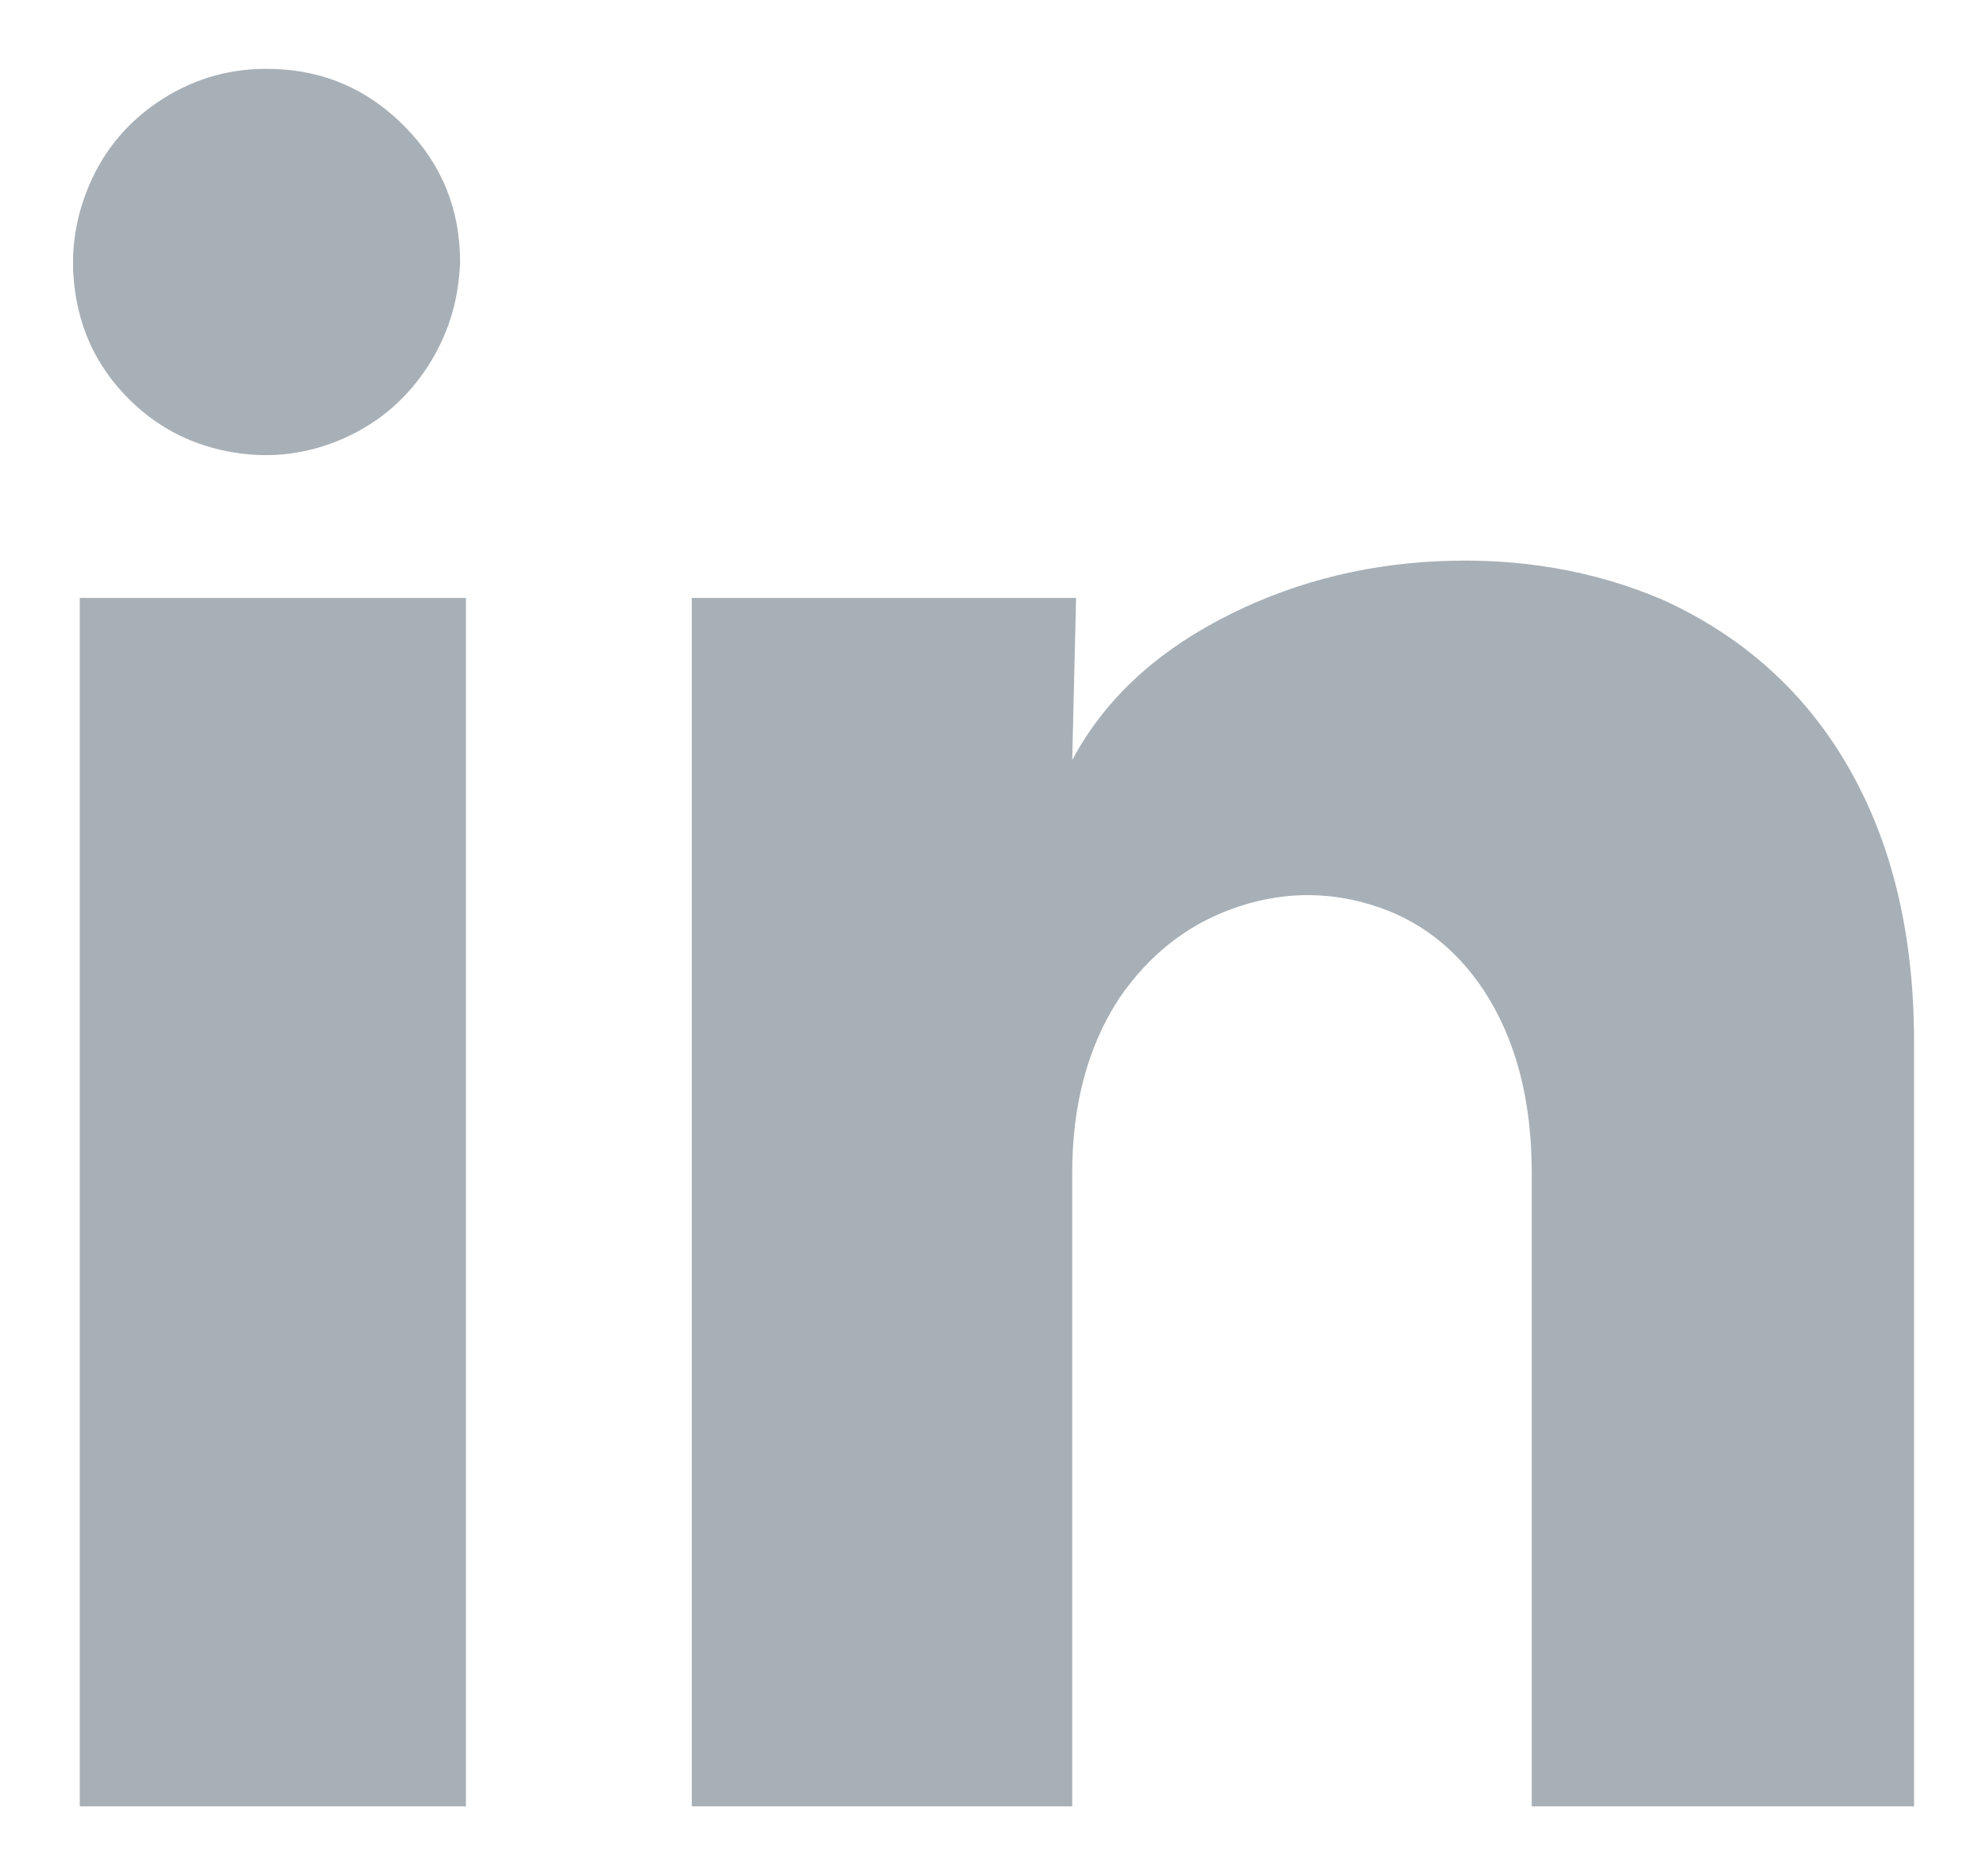
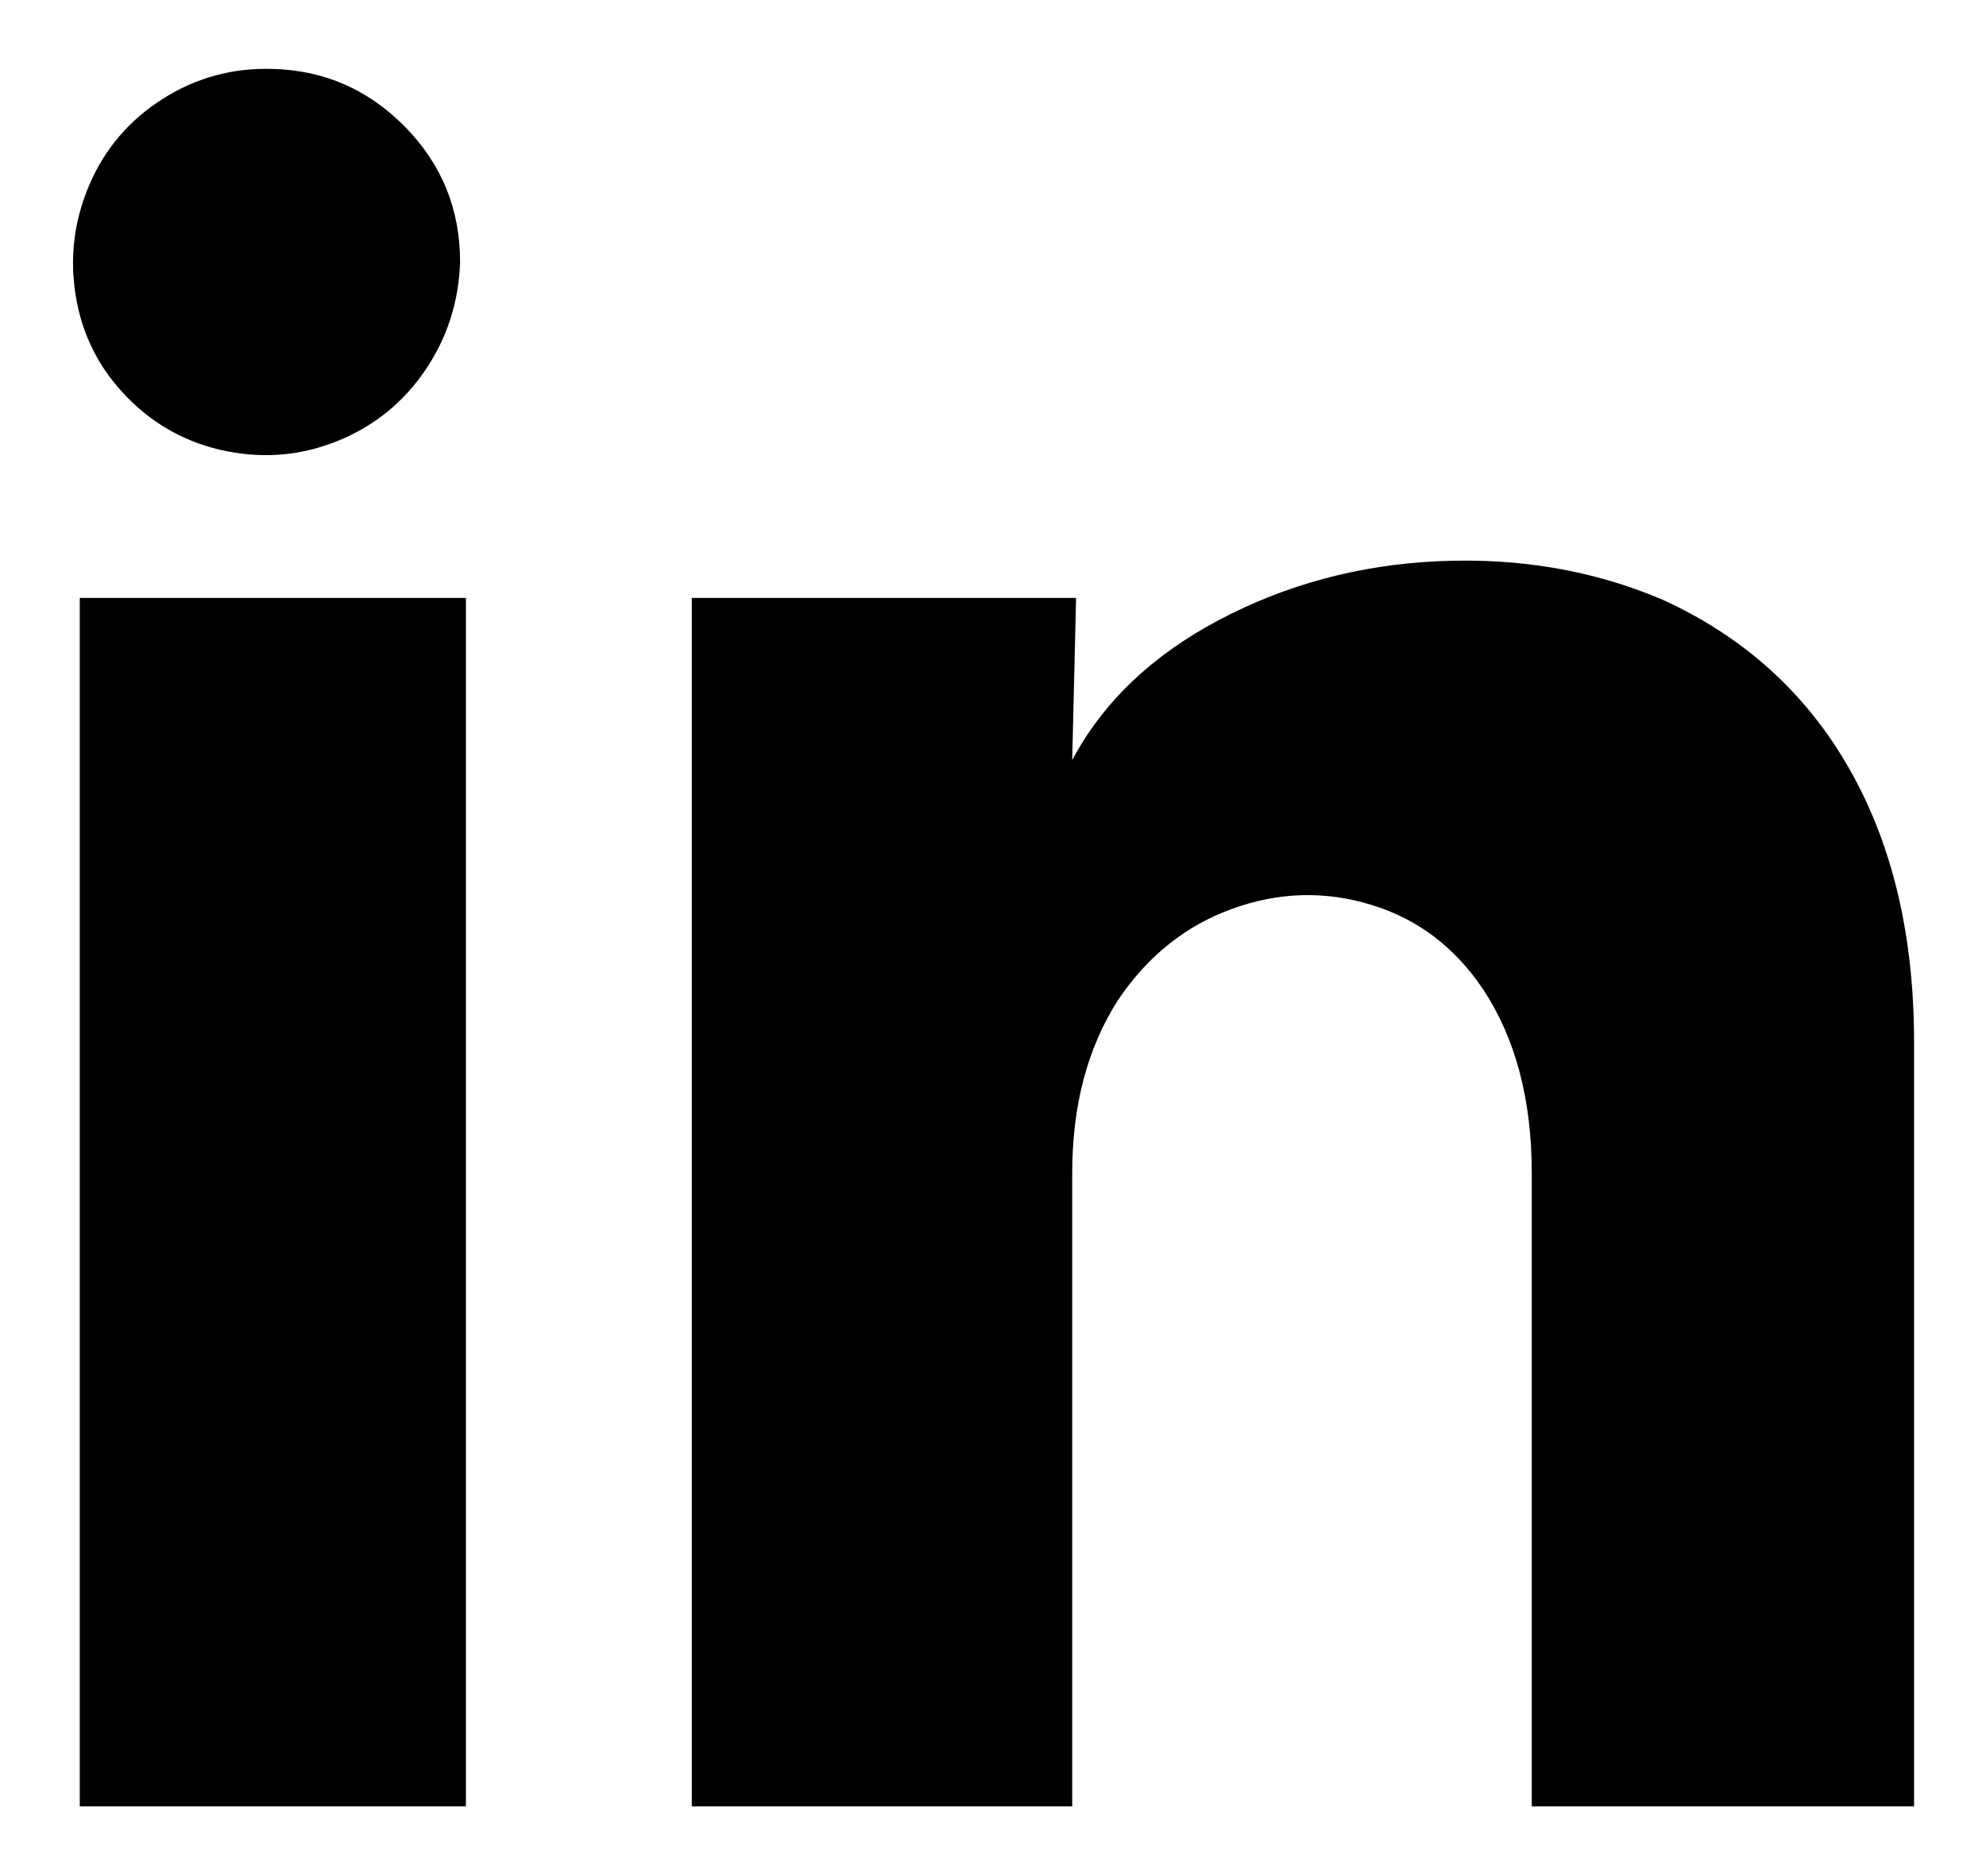
- <svg xmlns="http://www.w3.org/2000/svg" width="18" height="17" viewBox="0 0 18 17" fill="none">
-   <path d="M4.17 2.375C4.158 2.737 4.053 3.063 3.855 3.355C3.657 3.647 3.394 3.86 3.068 3.994C2.741 4.128 2.403 4.16 2.053 4.09C1.703 4.02 1.402 3.857 1.151 3.6C0.9 3.343 0.746 3.04 0.688 2.69C0.629 2.34 0.67 2.002 0.81 1.675C0.95 1.348 1.172 1.089 1.475 0.896C1.778 0.704 2.111 0.613 2.473 0.625C2.939 0.637 3.339 0.812 3.671 1.15C4.004 1.488 4.17 1.897 4.17 2.375ZM4.223 5.42H0.723V16.375H4.223V5.42ZM9.753 5.42H6.27V16.375H9.718V10.635C9.718 10.017 9.858 9.492 10.137 9.06C10.406 8.663 10.75 8.389 11.17 8.238C11.59 8.086 12.01 8.074 12.43 8.203C12.85 8.331 13.188 8.588 13.445 8.973C13.737 9.416 13.883 9.97 13.883 10.635V16.375H17.348V9.445C17.348 8.418 17.126 7.549 16.683 6.838C16.297 6.219 15.761 5.753 15.072 5.438C14.443 5.169 13.76 5.053 13.025 5.088C12.313 5.122 11.654 5.3 11.047 5.621C10.441 5.942 9.998 6.365 9.718 6.89L9.753 5.42Z" fill="#A8B0B7" />
+ <svg xmlns="http://www.w3.org/2000/svg" viewBox="0 0 18 17" fill="currentColor">
+   <path d="M4.17 2.375C4.158 2.737 4.053 3.063 3.855 3.355C3.657 3.647 3.394 3.86 3.068 3.994C2.741 4.128 2.403 4.16 2.053 4.09C1.703 4.02 1.402 3.857 1.151 3.6C0.9 3.343 0.746 3.04 0.688 2.69C0.629 2.34 0.67 2.002 0.81 1.675C0.95 1.348 1.172 1.089 1.475 0.896C1.778 0.704 2.111 0.613 2.473 0.625C2.939 0.637 3.339 0.812 3.671 1.15C4.004 1.488 4.17 1.897 4.17 2.375ZM4.223 5.42H0.723V16.375H4.223V5.42ZM9.753 5.42H6.27V16.375H9.718V10.635C9.718 10.017 9.858 9.492 10.137 9.06C10.406 8.663 10.75 8.389 11.17 8.238C11.59 8.086 12.01 8.074 12.43 8.203C12.85 8.331 13.188 8.588 13.445 8.973C13.737 9.416 13.883 9.97 13.883 10.635V16.375H17.348V9.445C17.348 8.418 17.126 7.549 16.683 6.838C16.297 6.219 15.761 5.753 15.072 5.438C14.443 5.169 13.76 5.053 13.025 5.088C12.313 5.122 11.654 5.3 11.047 5.621C10.441 5.942 9.998 6.365 9.718 6.89L9.753 5.42Z" fill="currentColor" />
</svg>
